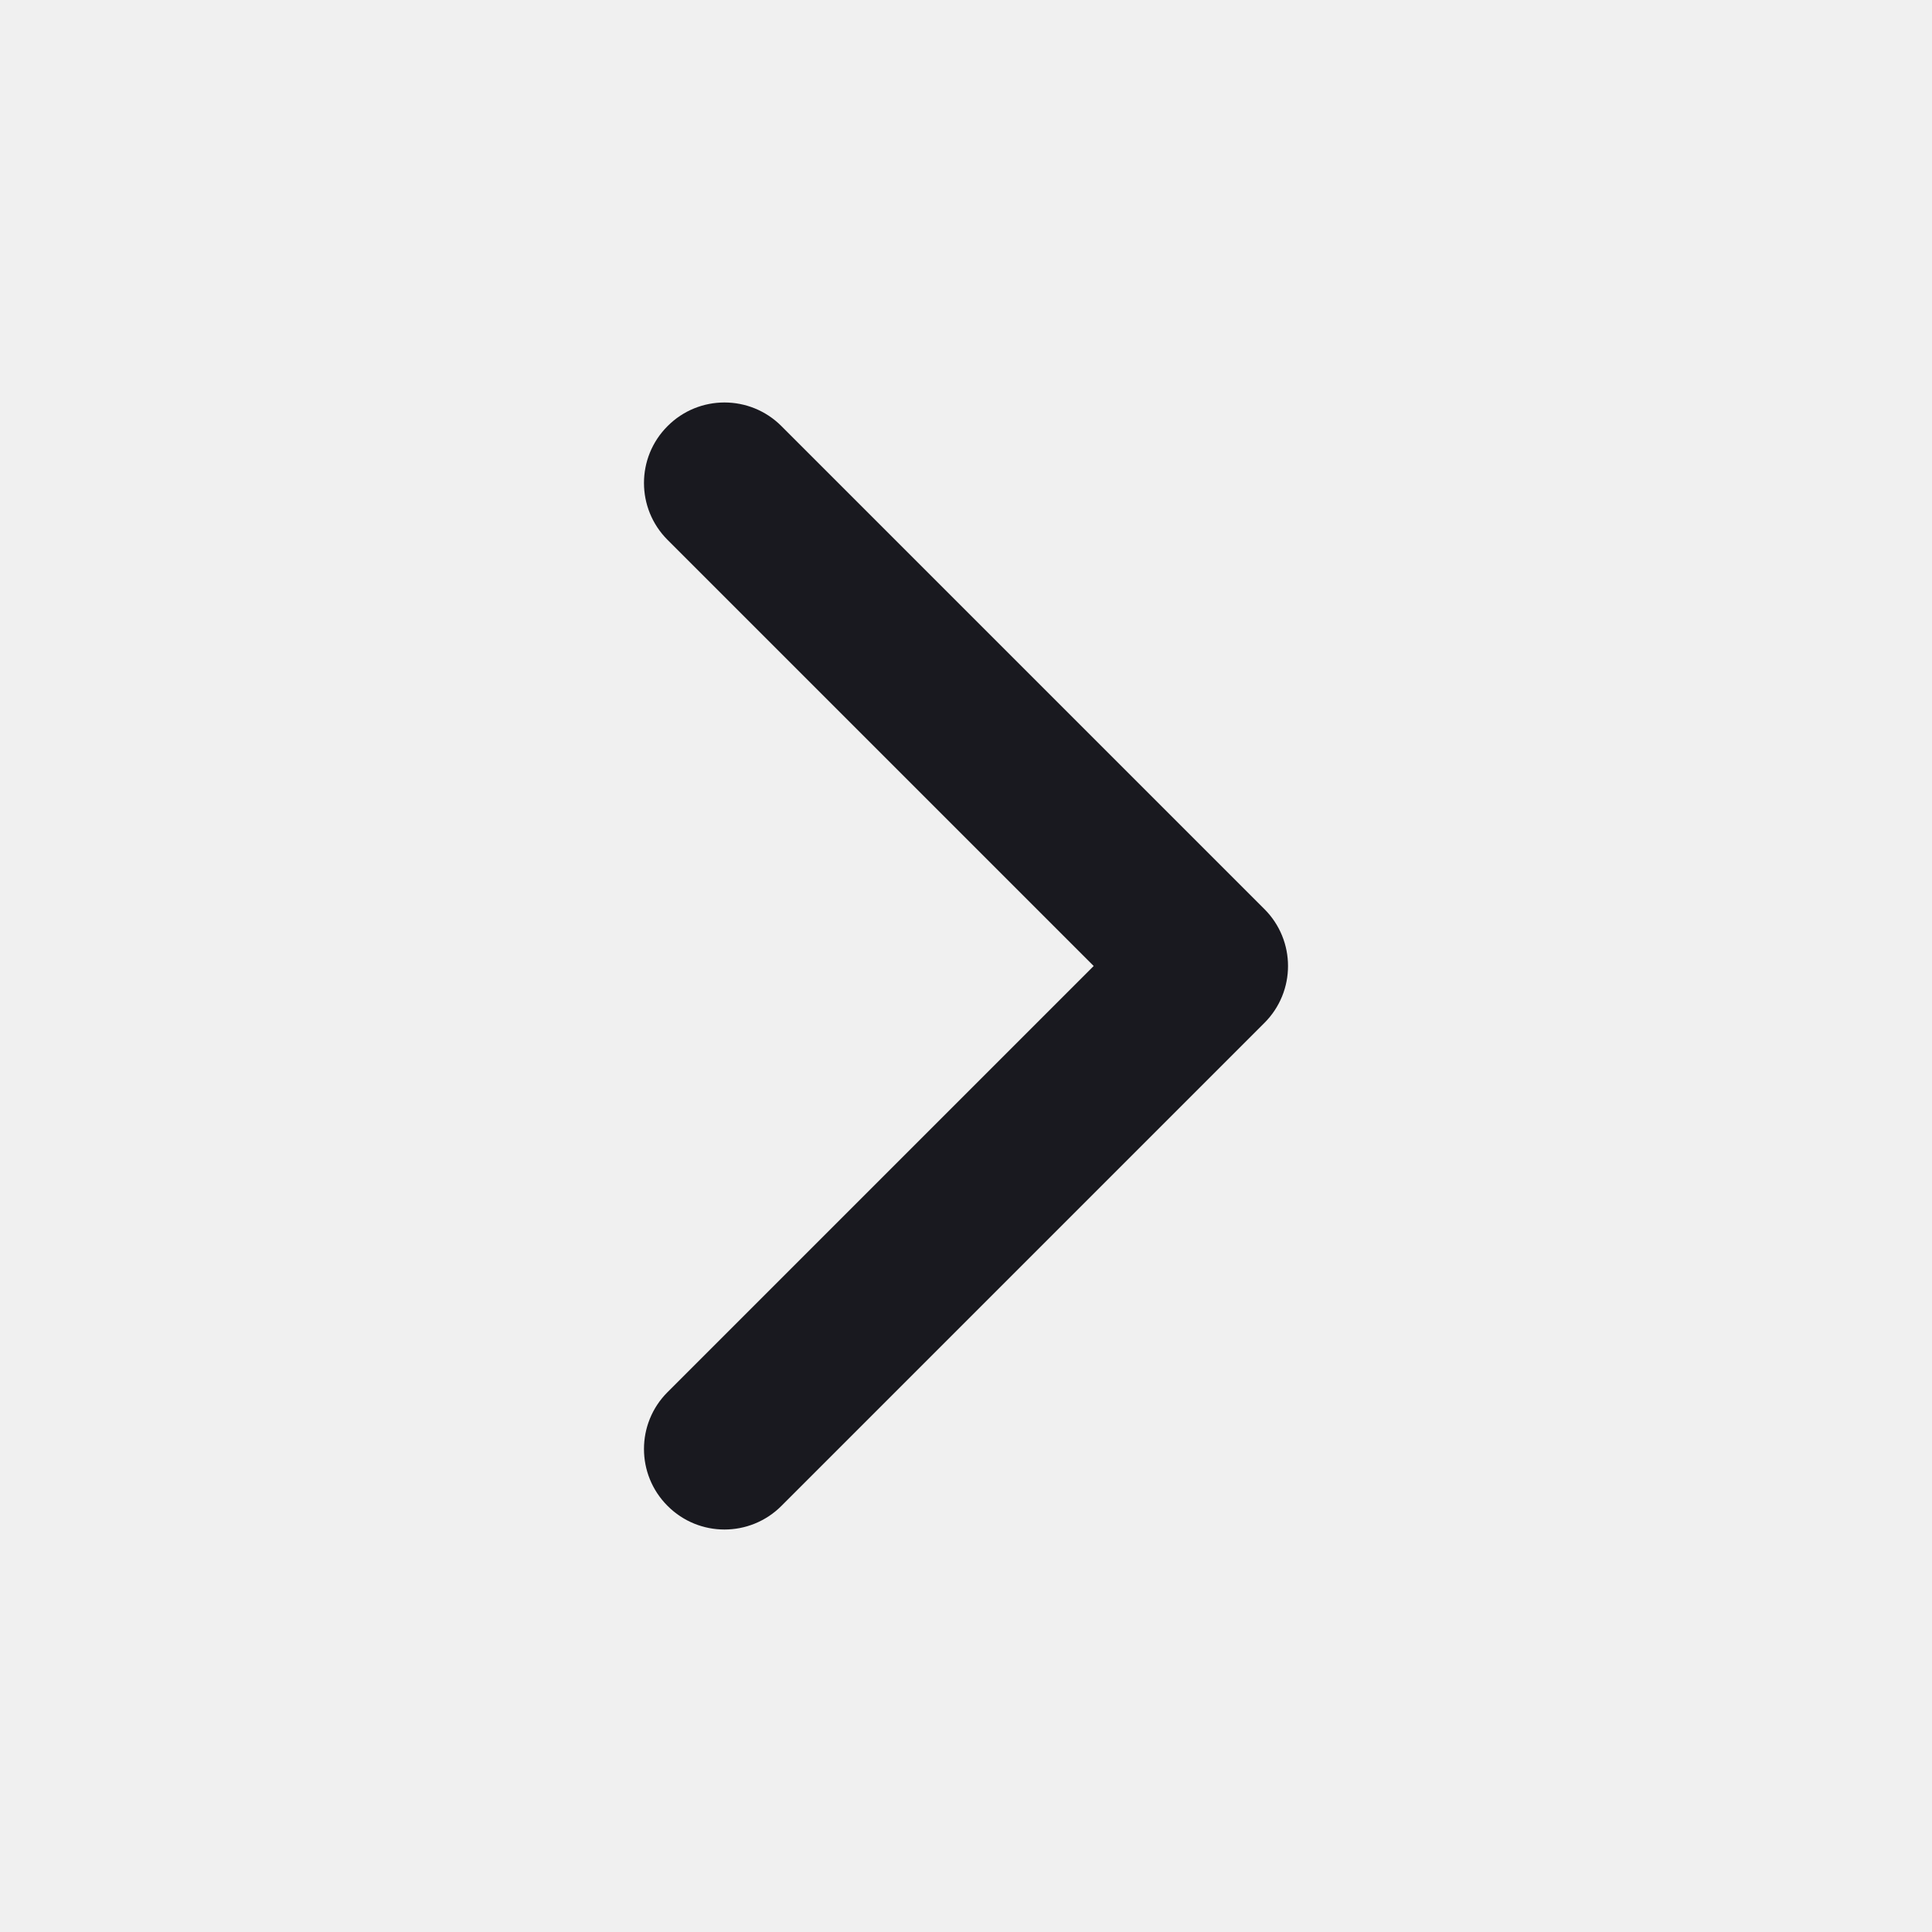
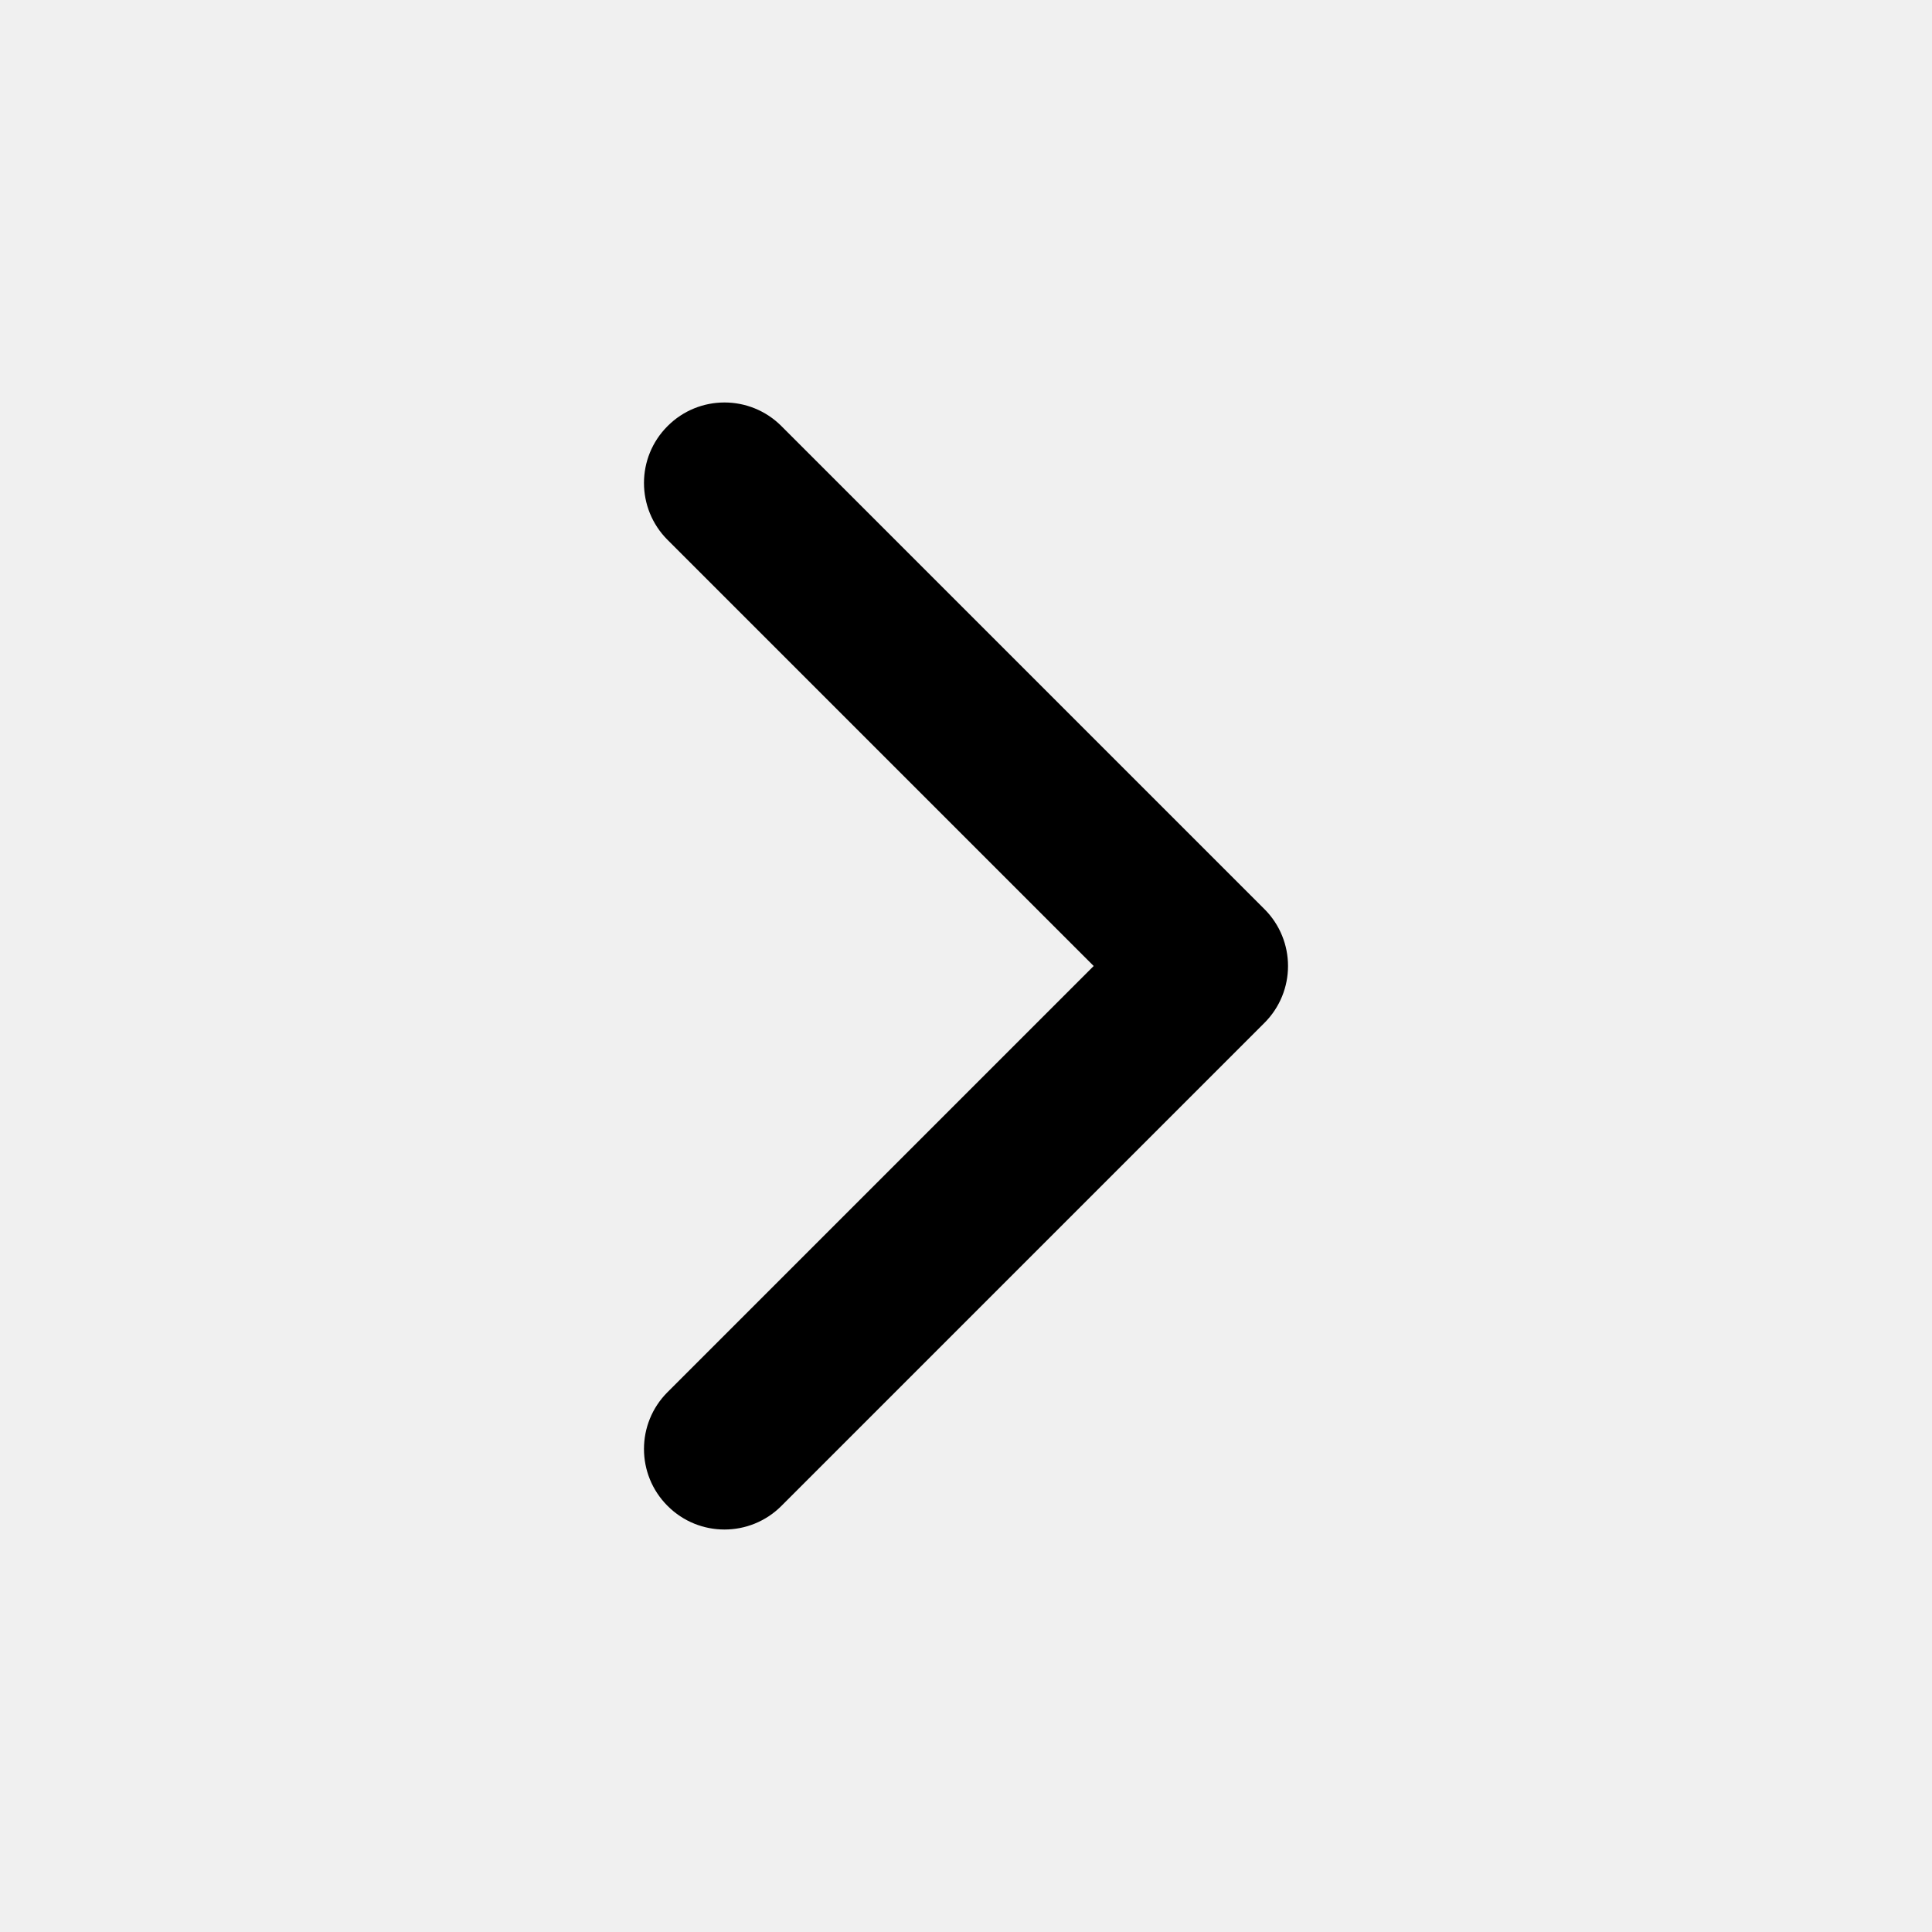
<svg xmlns="http://www.w3.org/2000/svg" width="24" height="24" viewBox="0 0 24 24" fill="none">
  <g clip-path="url(#clip0_494_356)">
-     <path d="M8.293 5.293C8.683 4.902 9.316 4.902 9.707 5.293L15.707 11.293C16.098 11.684 16.098 12.316 15.707 12.707L9.707 18.707C9.316 19.098 8.683 19.098 8.293 18.707C7.902 18.317 7.902 17.683 8.293 17.293L13.586 12L8.293 6.707C7.902 6.316 7.902 5.683 8.293 5.293Z" fill="#19191F" />
+     <path d="M8.293 5.293C8.683 4.902 9.316 4.902 9.707 5.293L15.707 11.293C16.098 11.684 16.098 12.316 15.707 12.707L9.707 18.707C9.316 19.098 8.683 19.098 8.293 18.707C7.902 18.317 7.902 17.683 8.293 17.293L13.586 12L8.293 6.707C7.902 6.316 7.902 5.683 8.293 5.293Z" fill="currentColor" />
  </g>
  <defs>
    <clipPath id="clip0_494_356">
      <rect width="24" height="24" fill="white" />
    </clipPath>
  </defs>
</svg>
